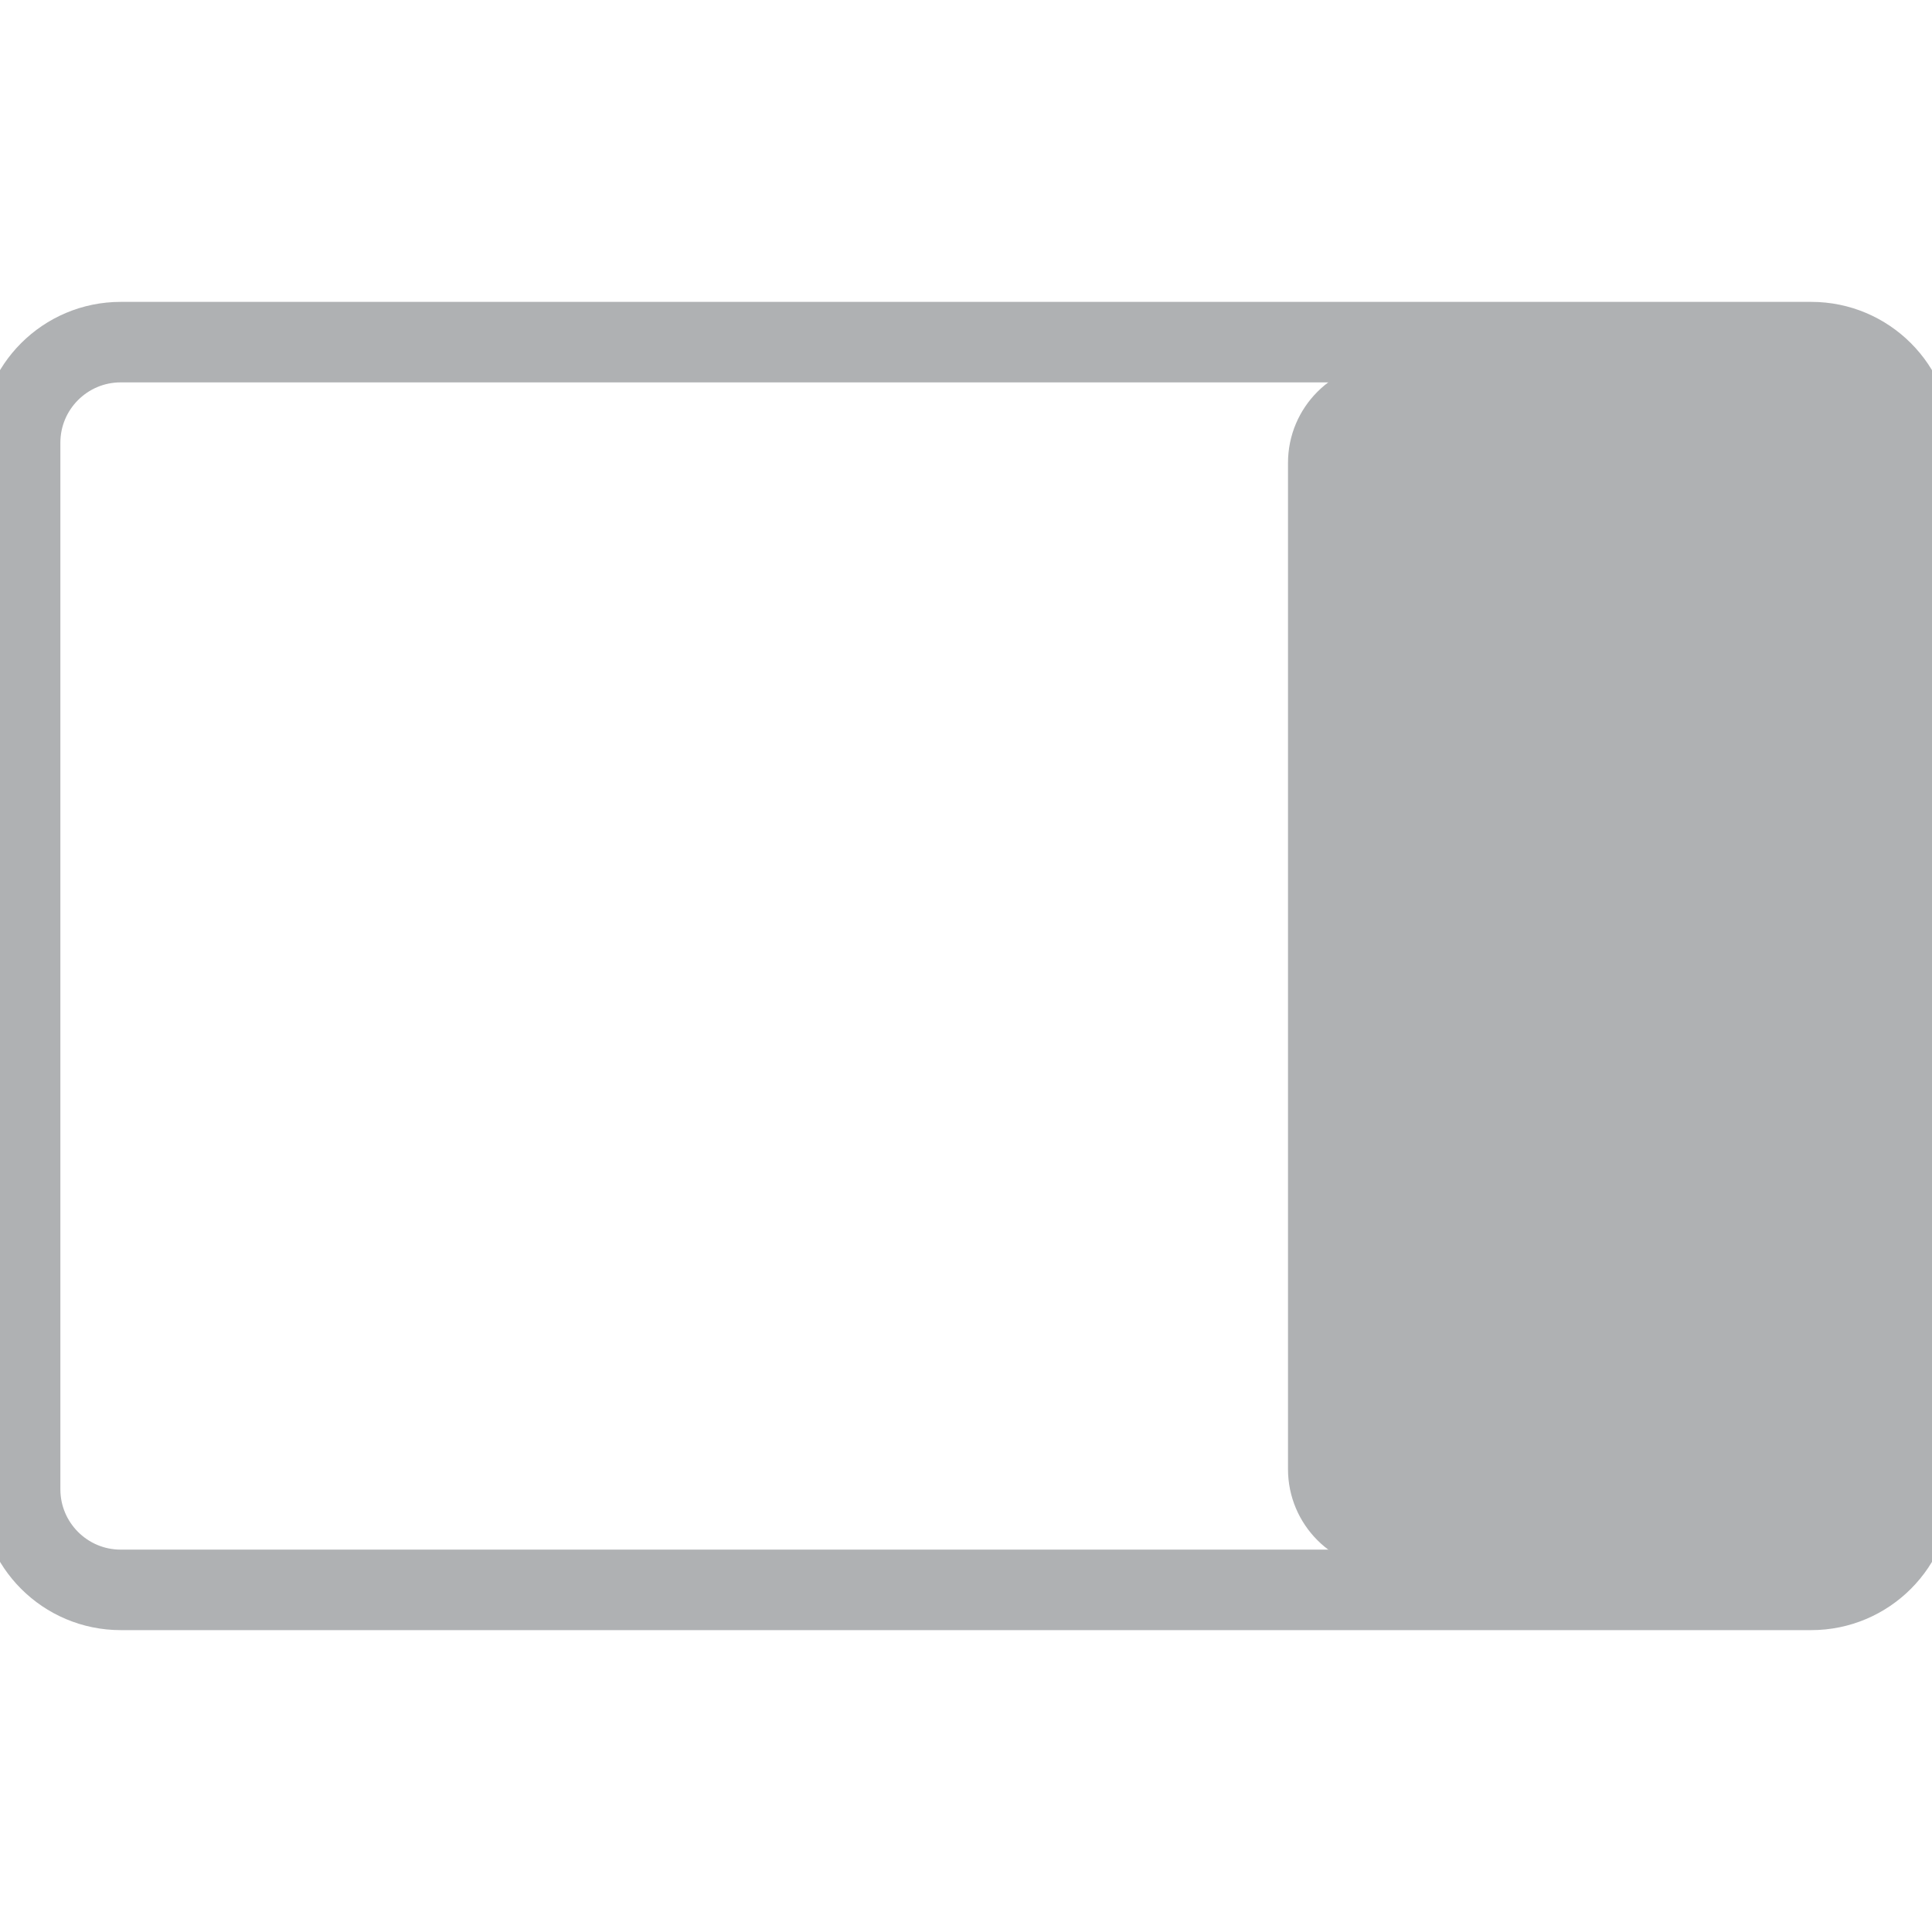
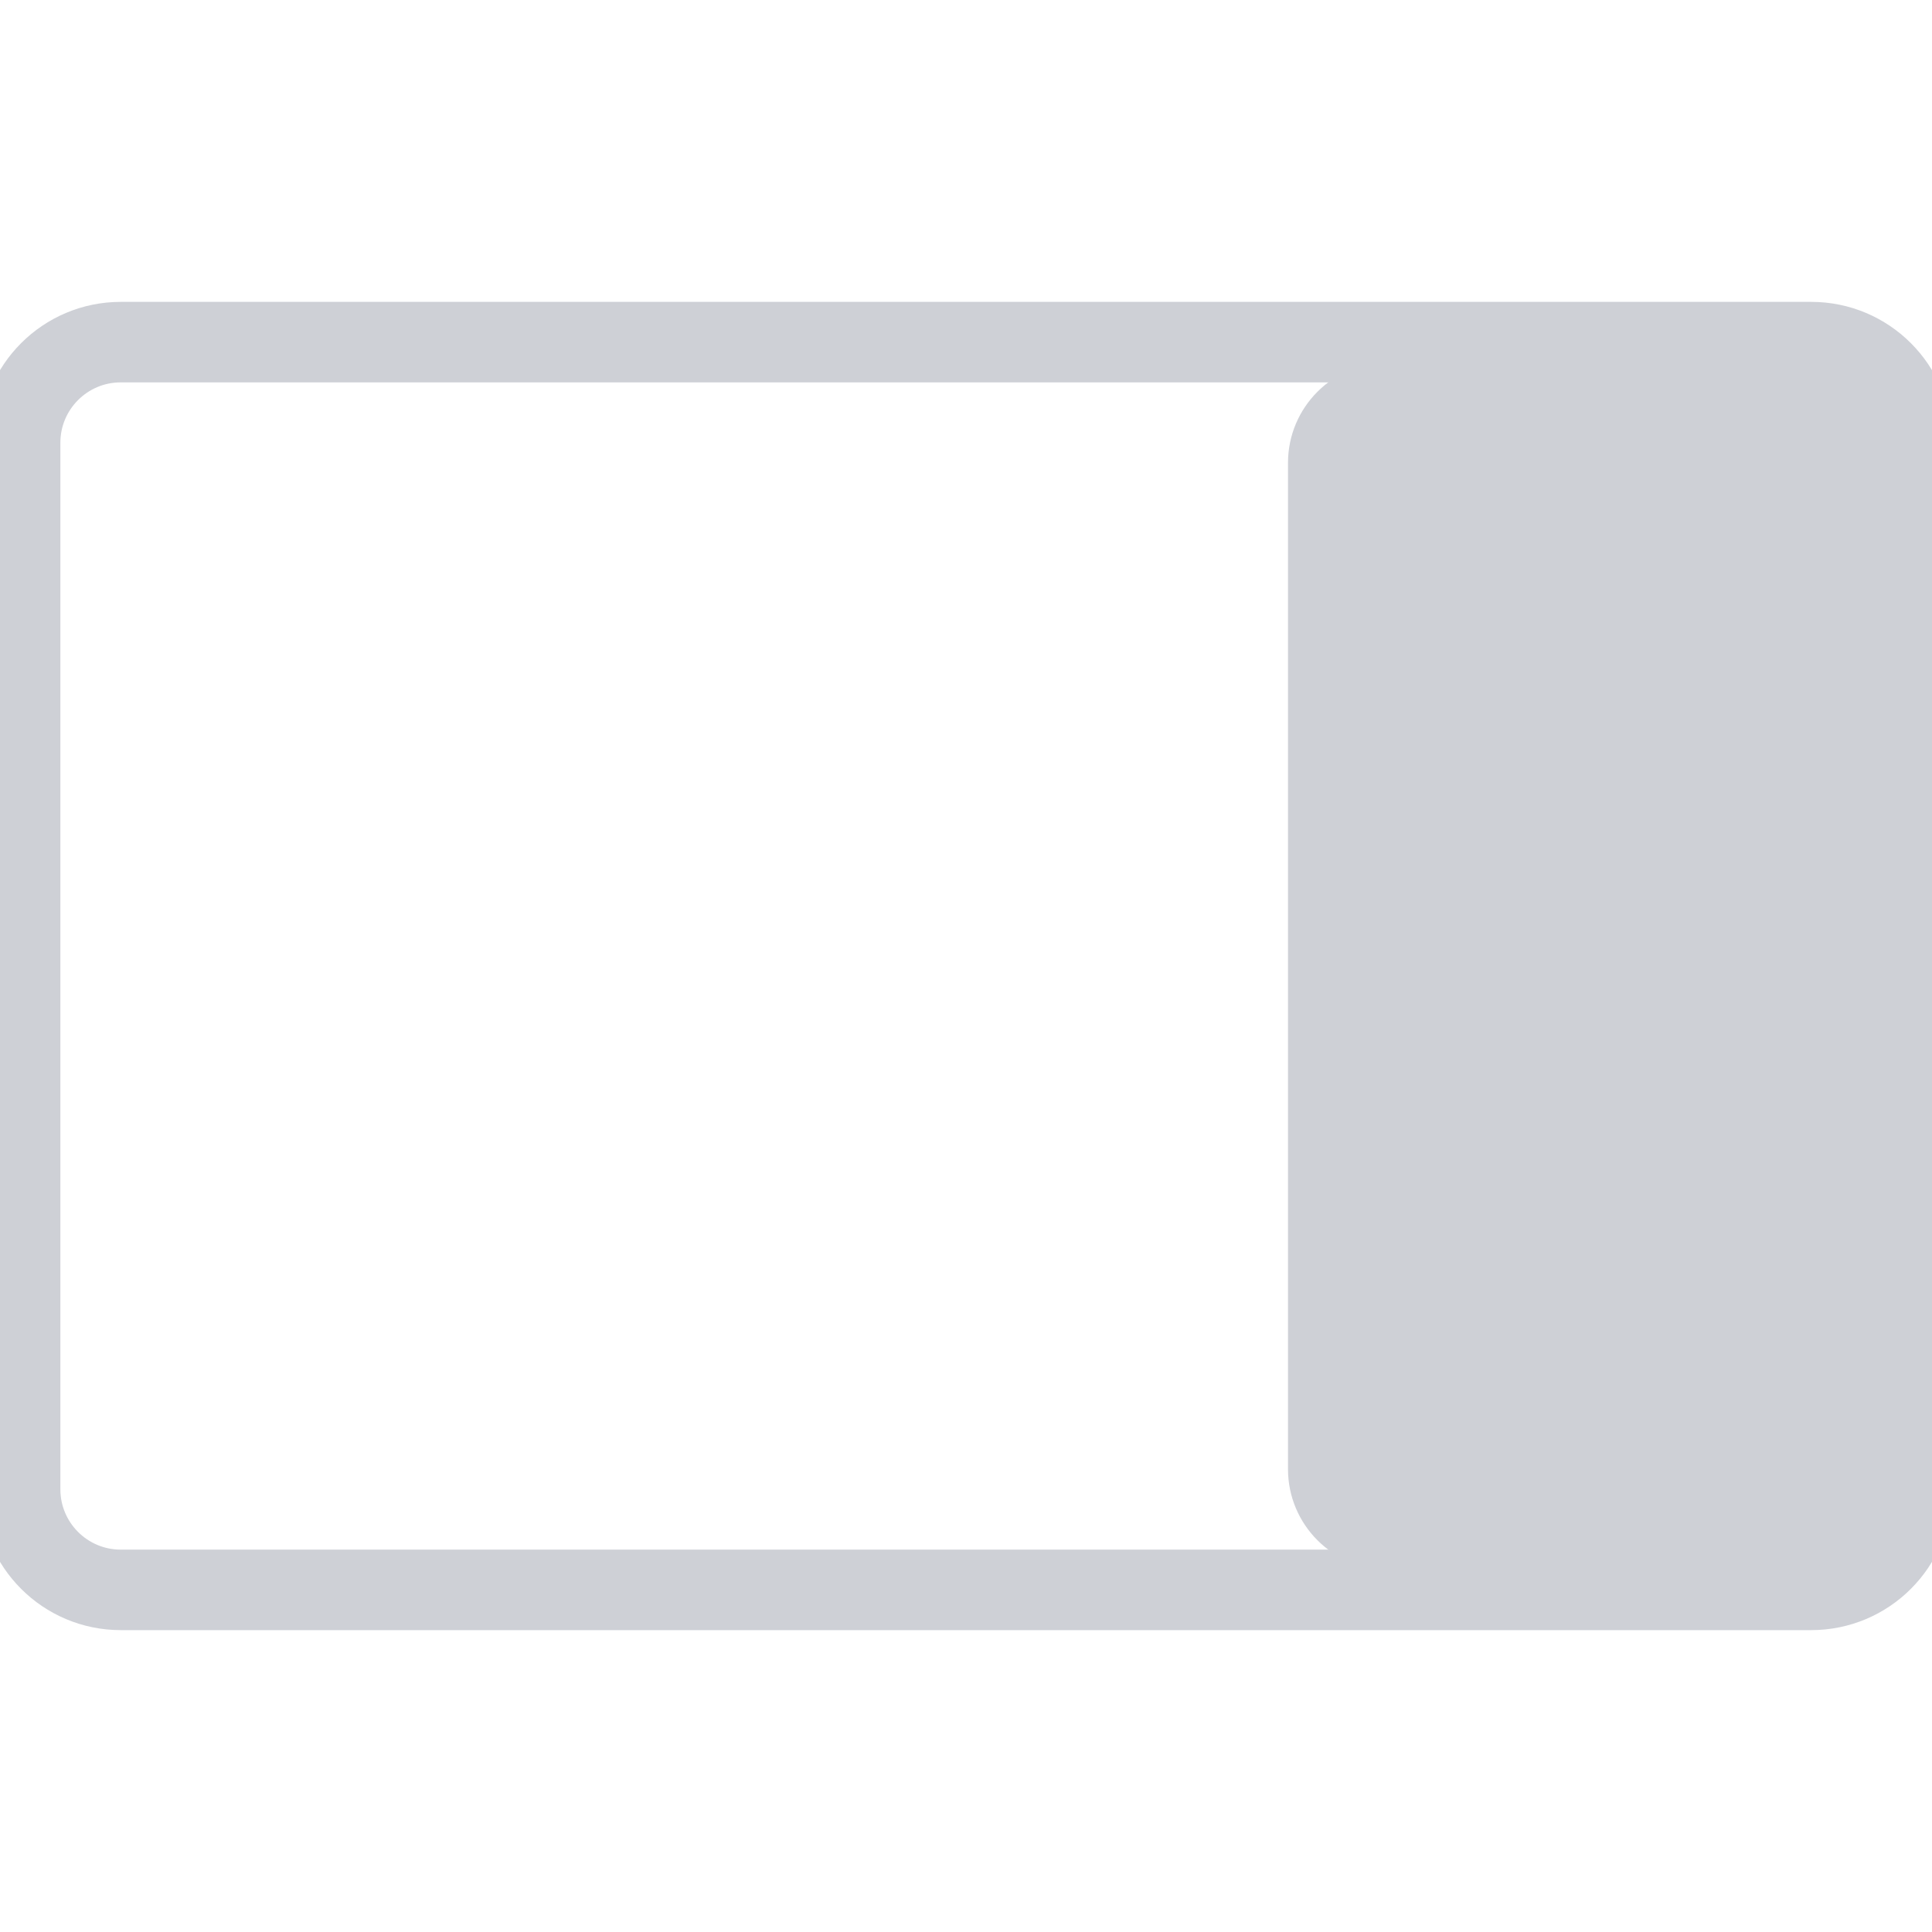
<svg xmlns="http://www.w3.org/2000/svg" version="1.0" width="16" height="16" viewBox="0 0 192 128">
-   <rect id="screen" stroke="#AFB1B3" stroke-width="8" fill="none" x="2" y="2" rx="10" width="188" height="124" />
-   <rect id="last-third" x="128" y="4" width="60" height="120" rx="10" fill="#AFB1B3" />
+   <rect id="screen" stroke="#CED0D6" stroke-width="8" fill="none" x="2" y="2" rx="10" width="188" height="124" />
+   <rect id="last-third" x="128" y="4" width="60" height="120" rx="10" fill="#CED0D6" />
</svg>
